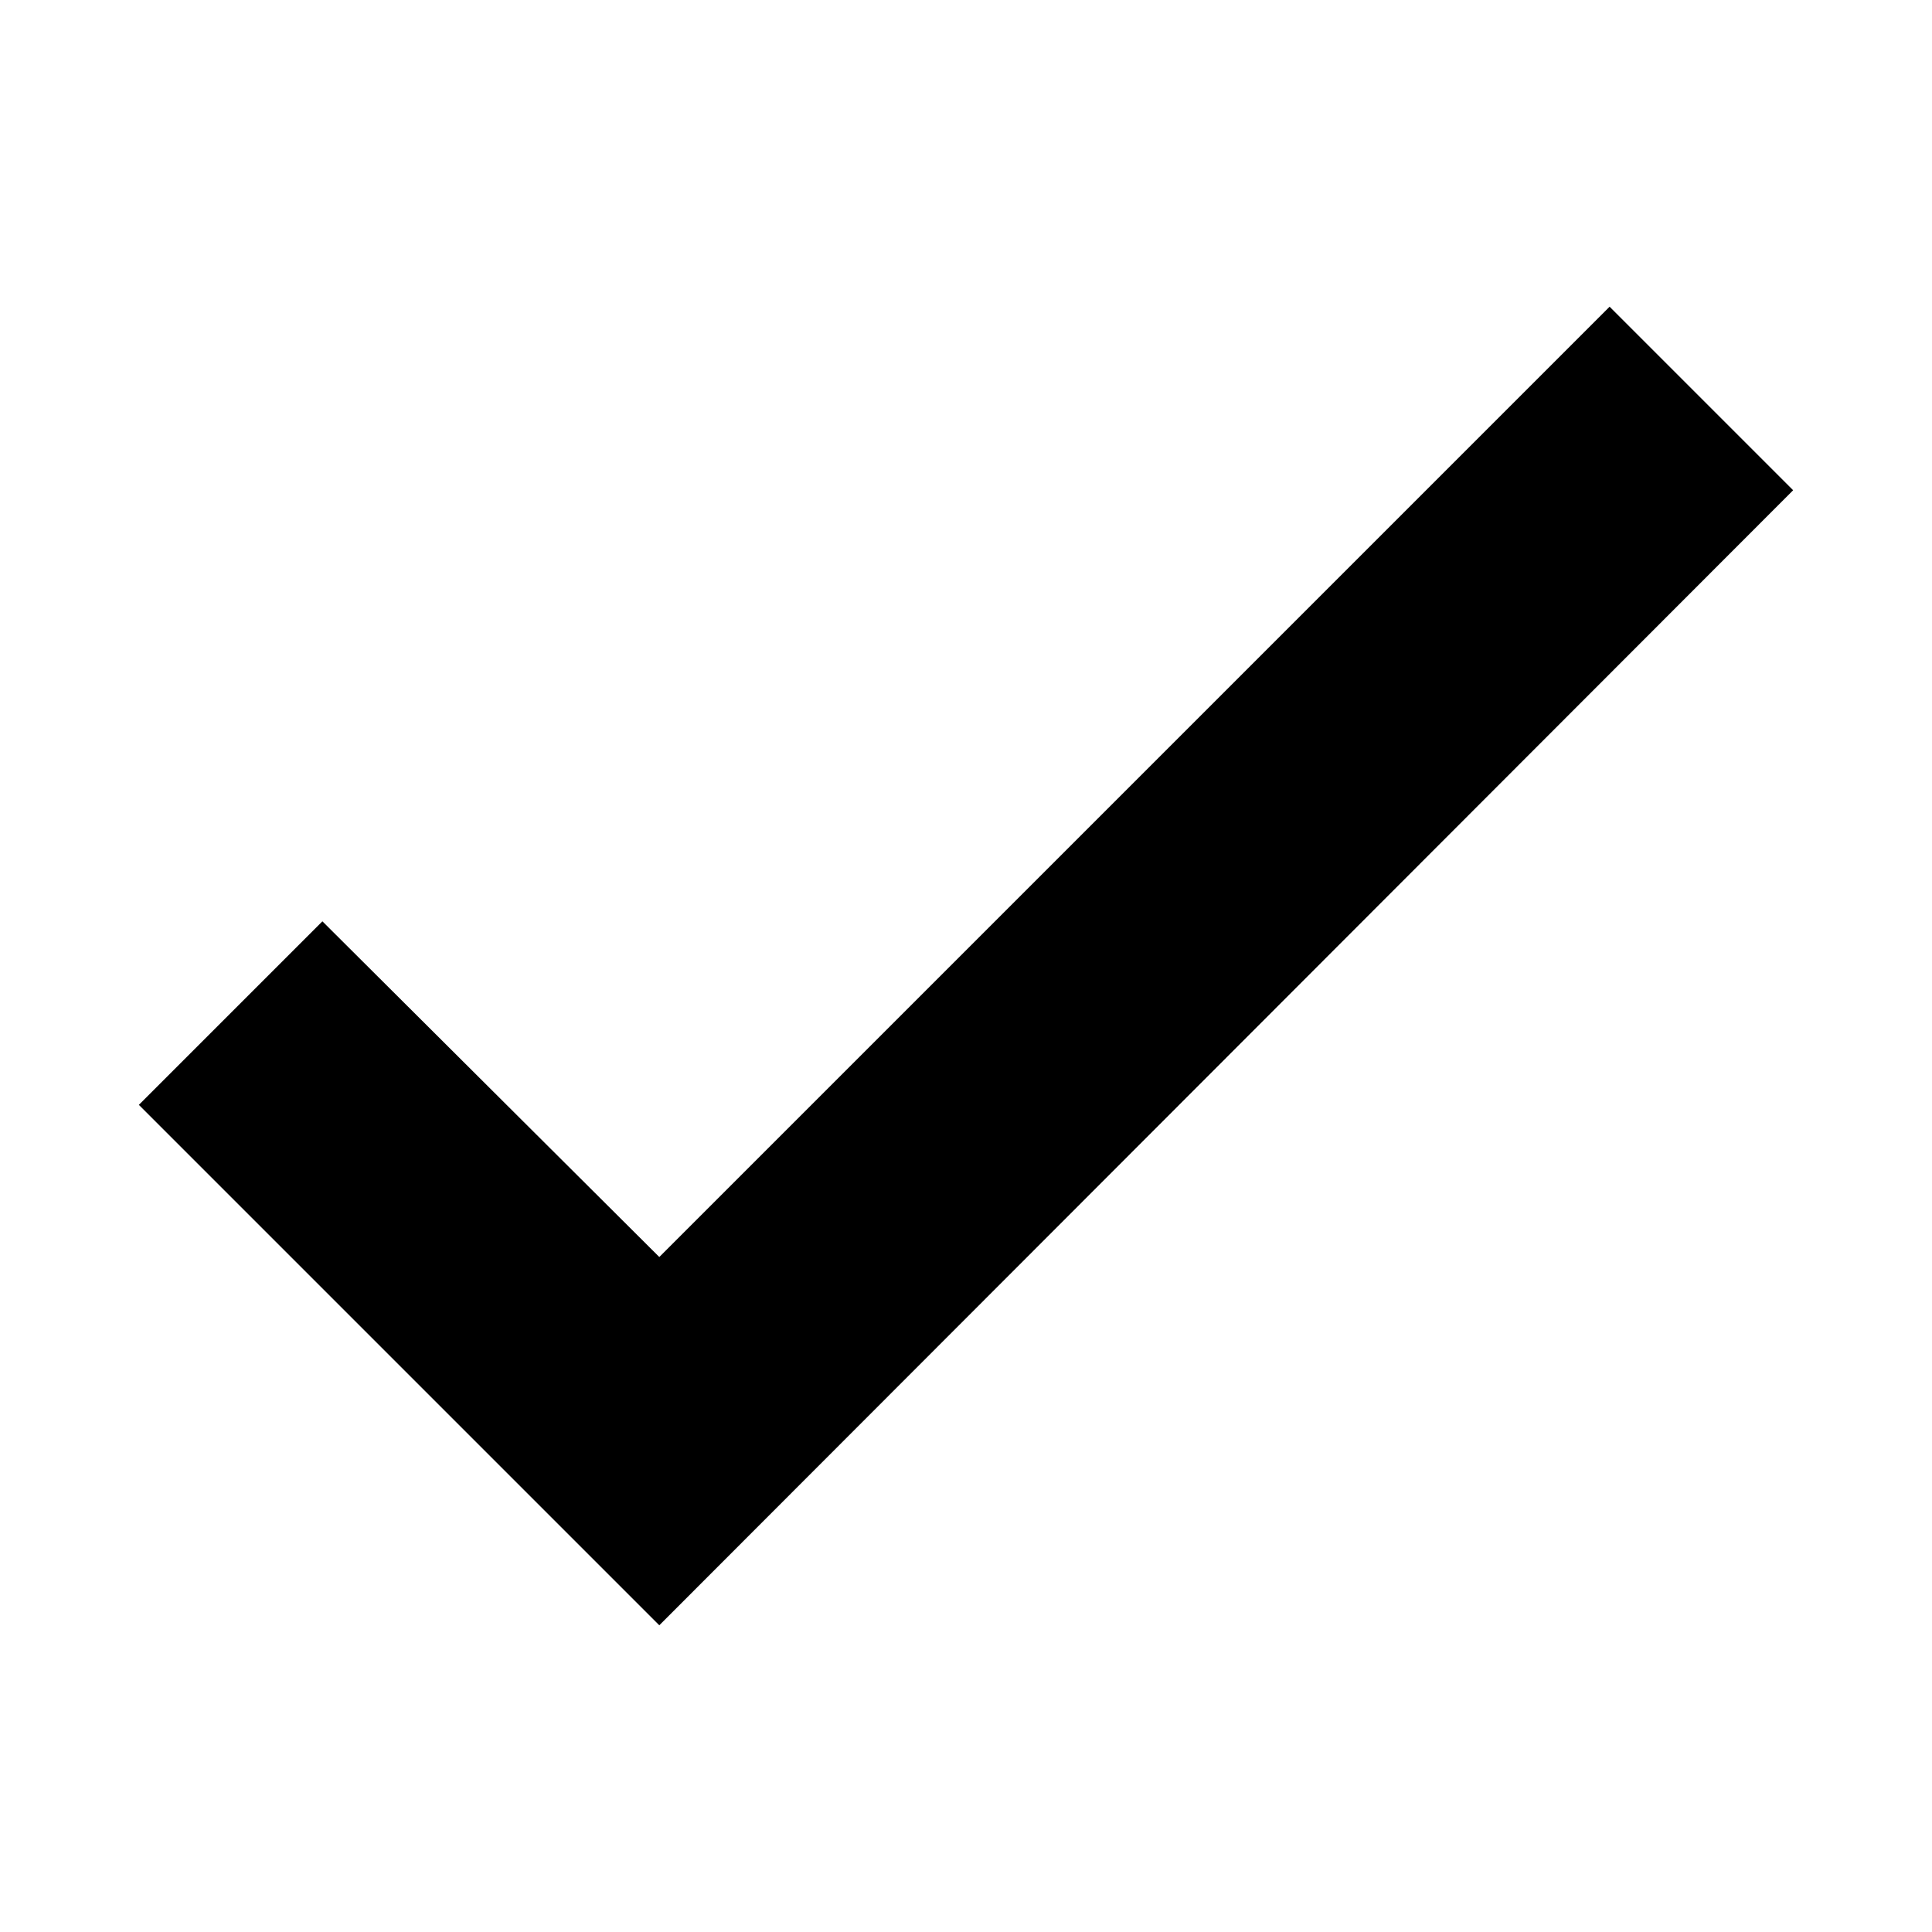
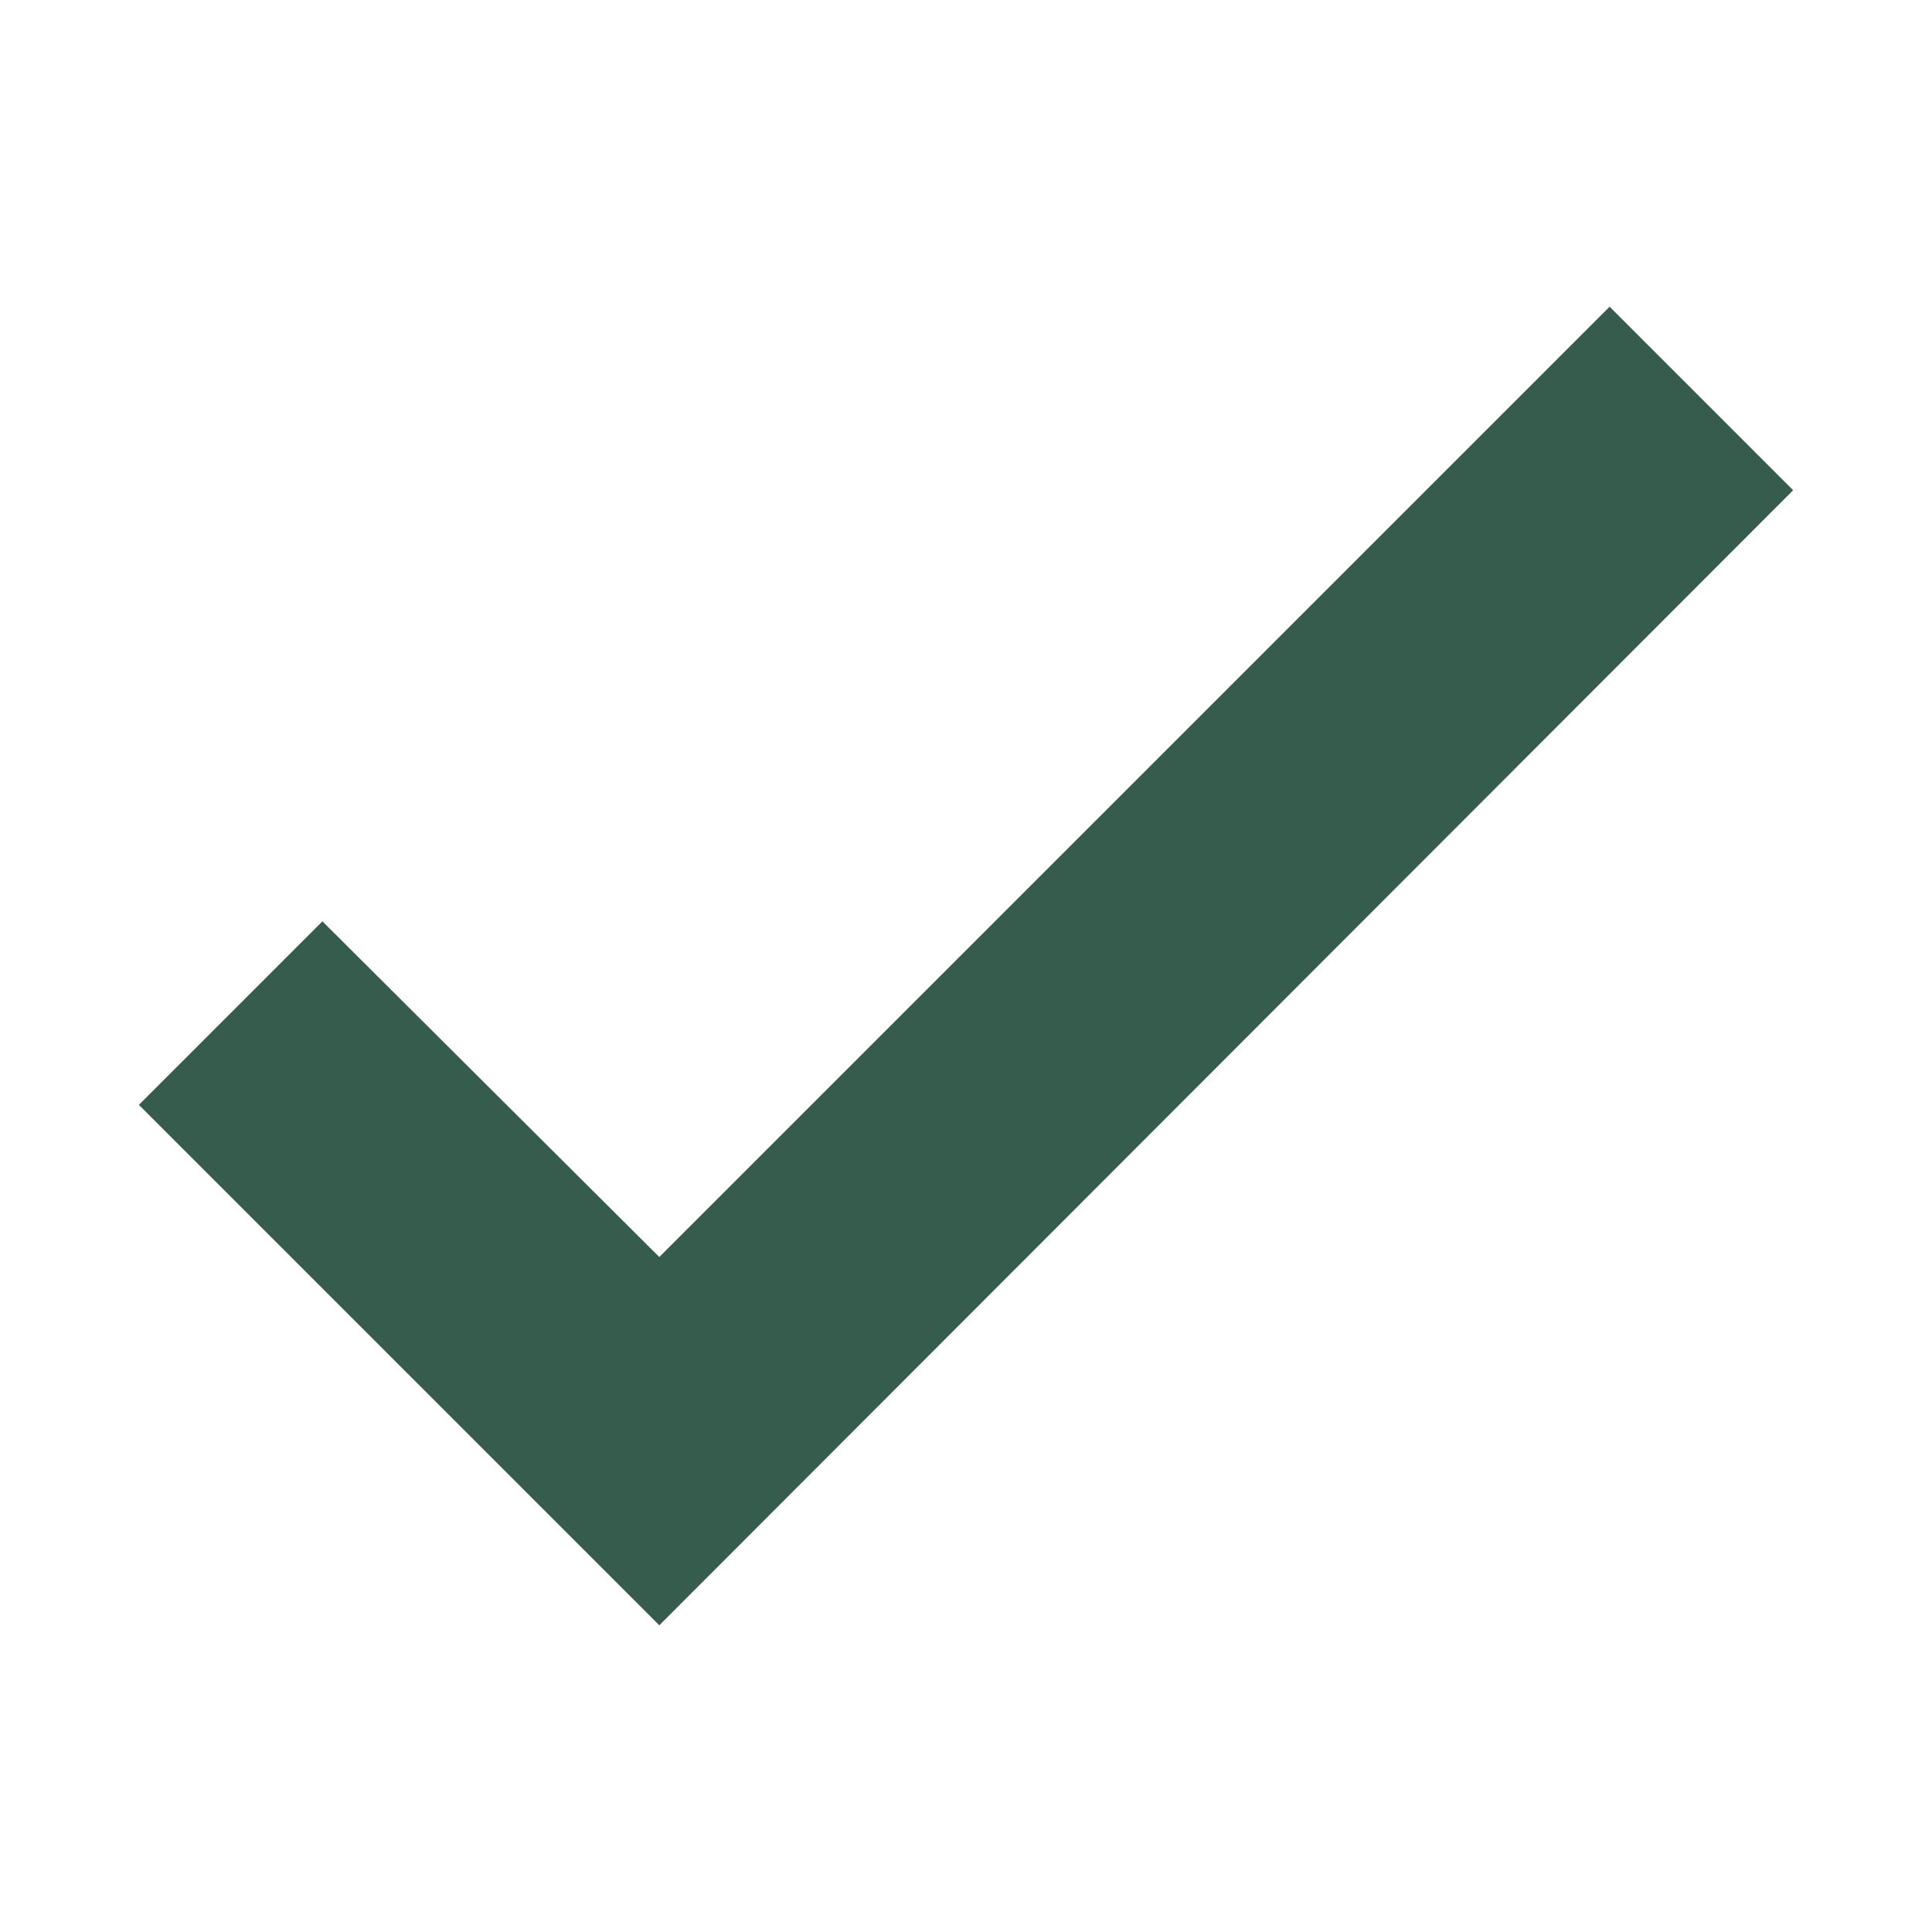
<svg xmlns="http://www.w3.org/2000/svg" id="Layer_1" data-name="Layer 1" viewBox="0 0 16 16">
-   <polygon class="trade-icon" points="2.67 7.63 5.46 10.41 13.33 2.54 14.85 4.06 5.46 13.46 1.15 9.15 2.67 7.63" />
+   <polygon class="trade-icon" points="2.67 7.63 5.46 10.41 13.33 2.54 14.85 4.06 5.46 13.46 1.15 9.15 2.67 7.63" fill="#365c4e" />
</svg>
